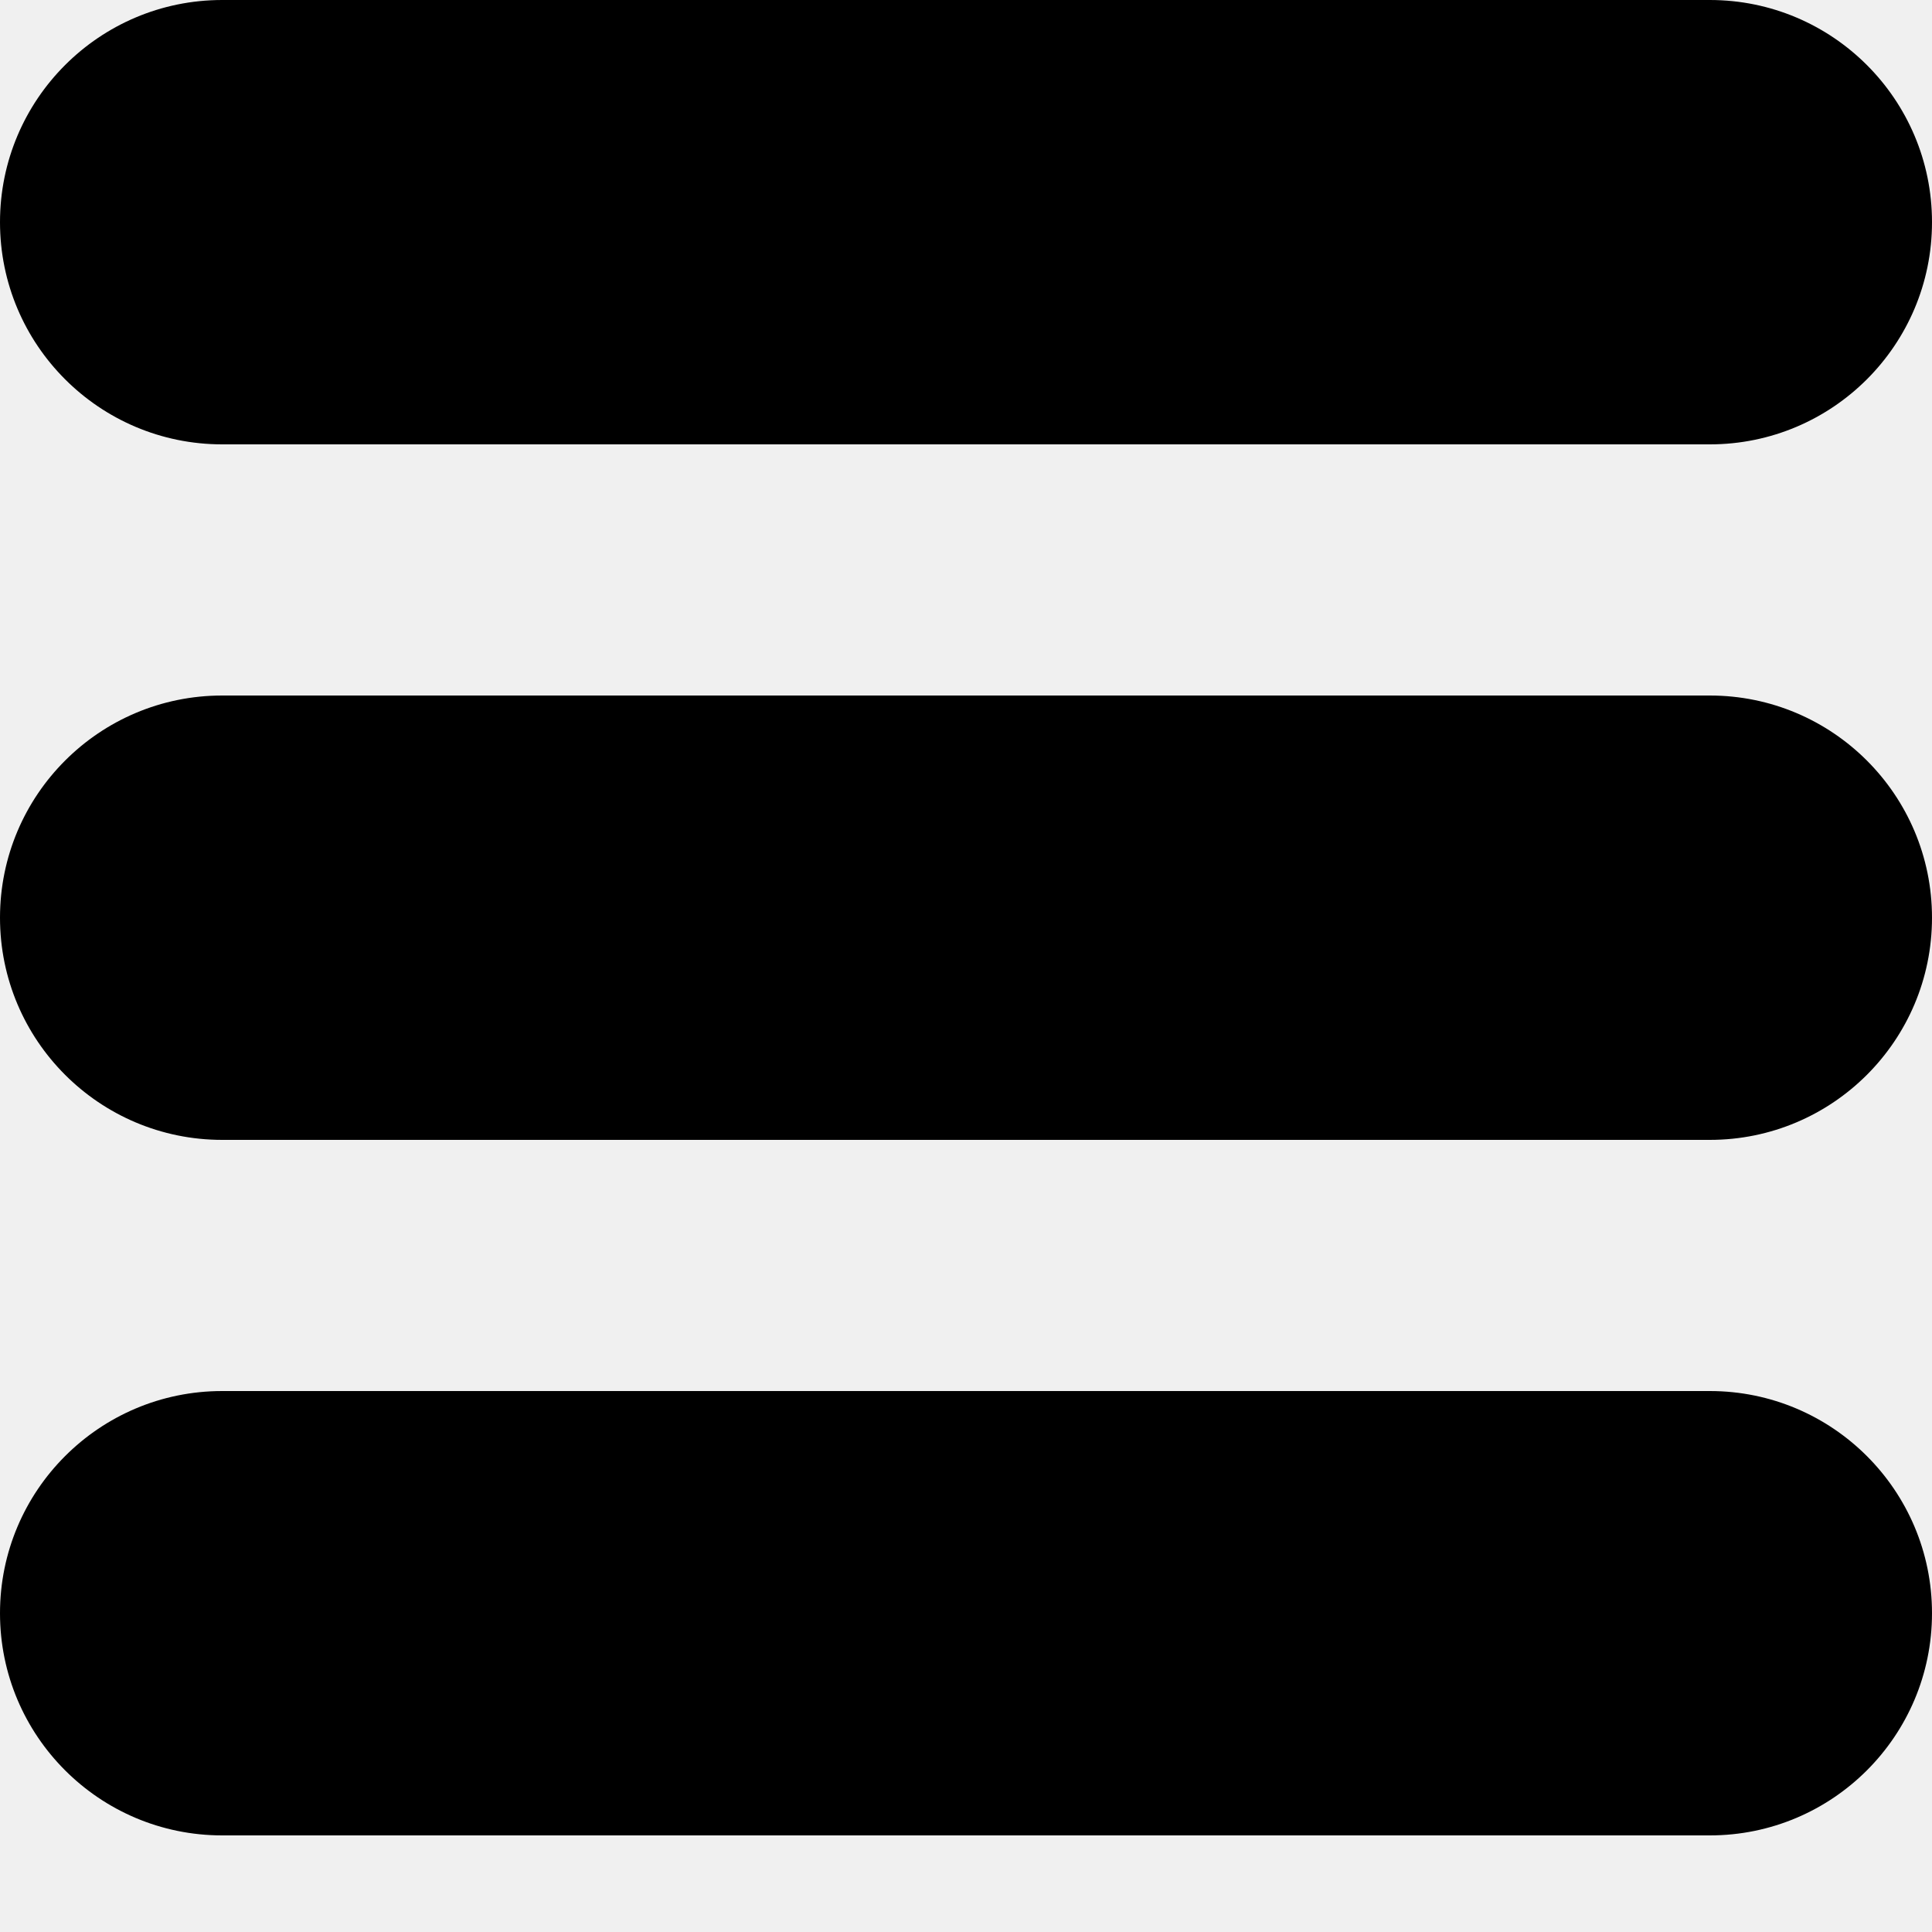
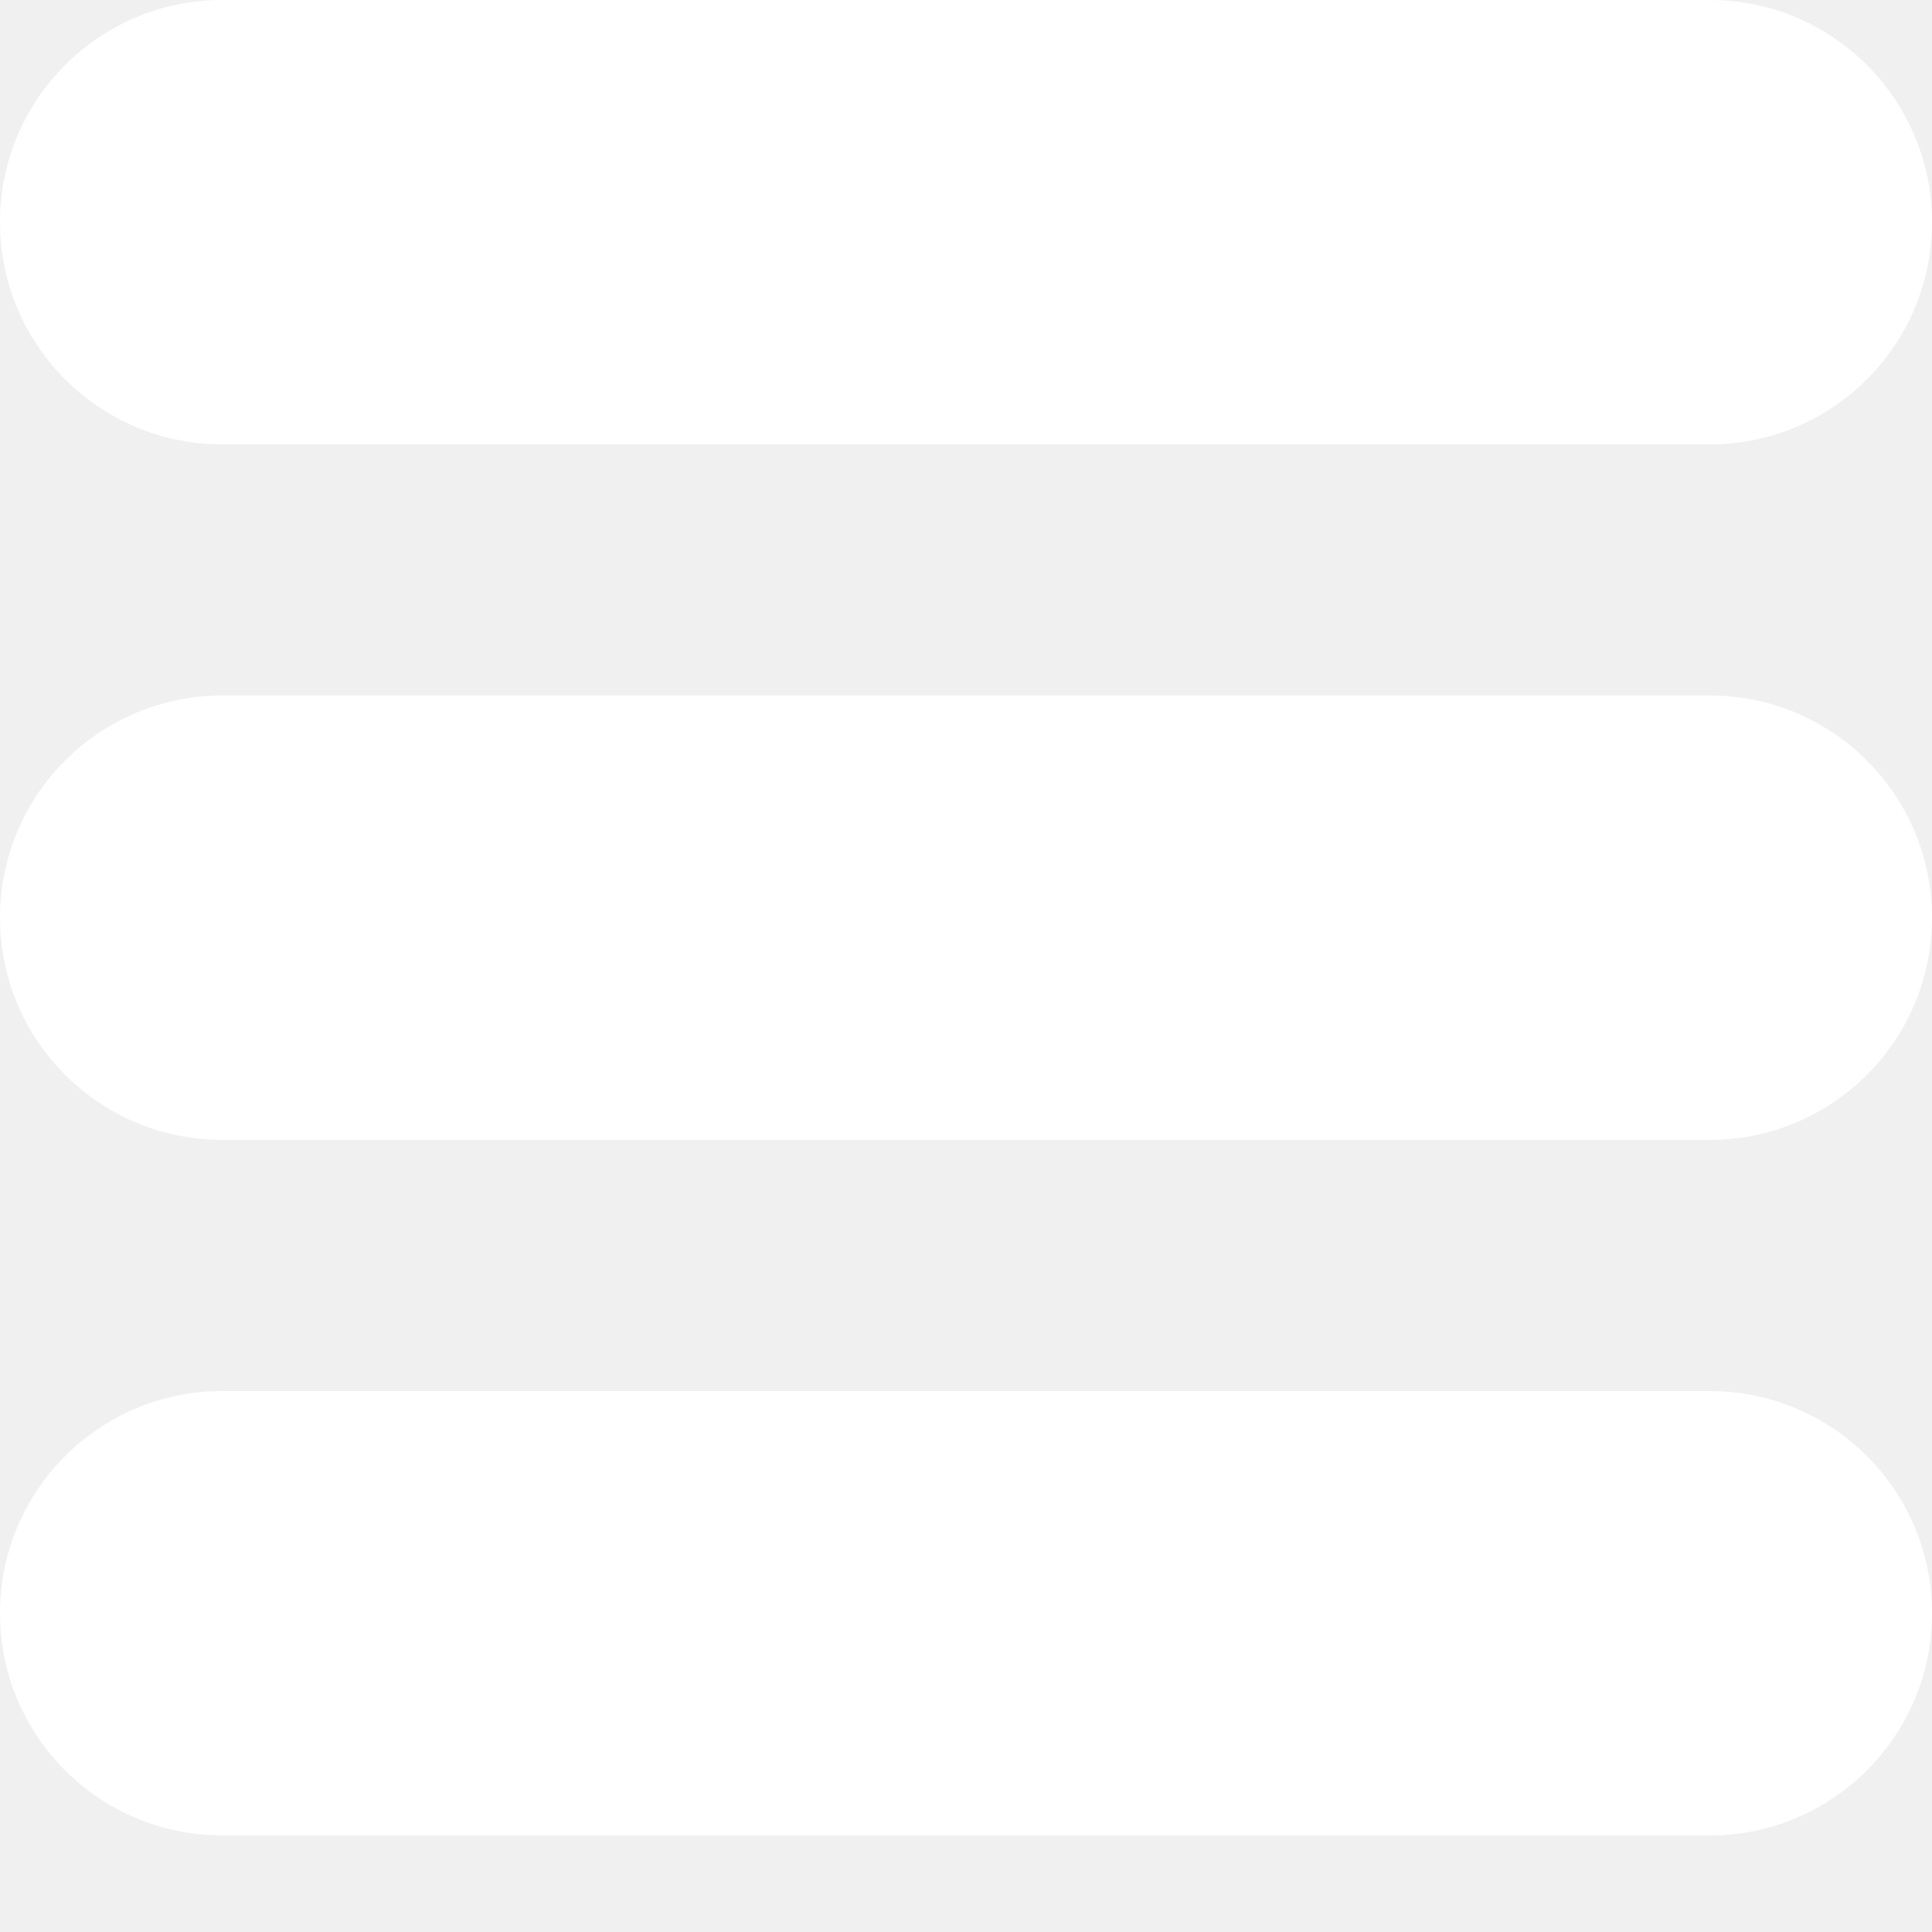
<svg xmlns="http://www.w3.org/2000/svg" width="100" height="100" viewBox="0 0 100 100" fill="none">
-   <rect width="100" height="23" rx="11.5" fill="#000" />
-   <rect y="36" width="100" height="23" rx="11.5" fill="#000" />
-   <rect y="72" width="100" height="23" rx="11.5" fill="#000" />
+   <rect width="100" height="23" rx="11.5" fill="#fff" />
+   <rect y="36" width="100" height="23" rx="11.5" fill="#fff" />
+   <rect y="72" width="100" height="23" rx="11.5" fill="#fff" />
</svg>
